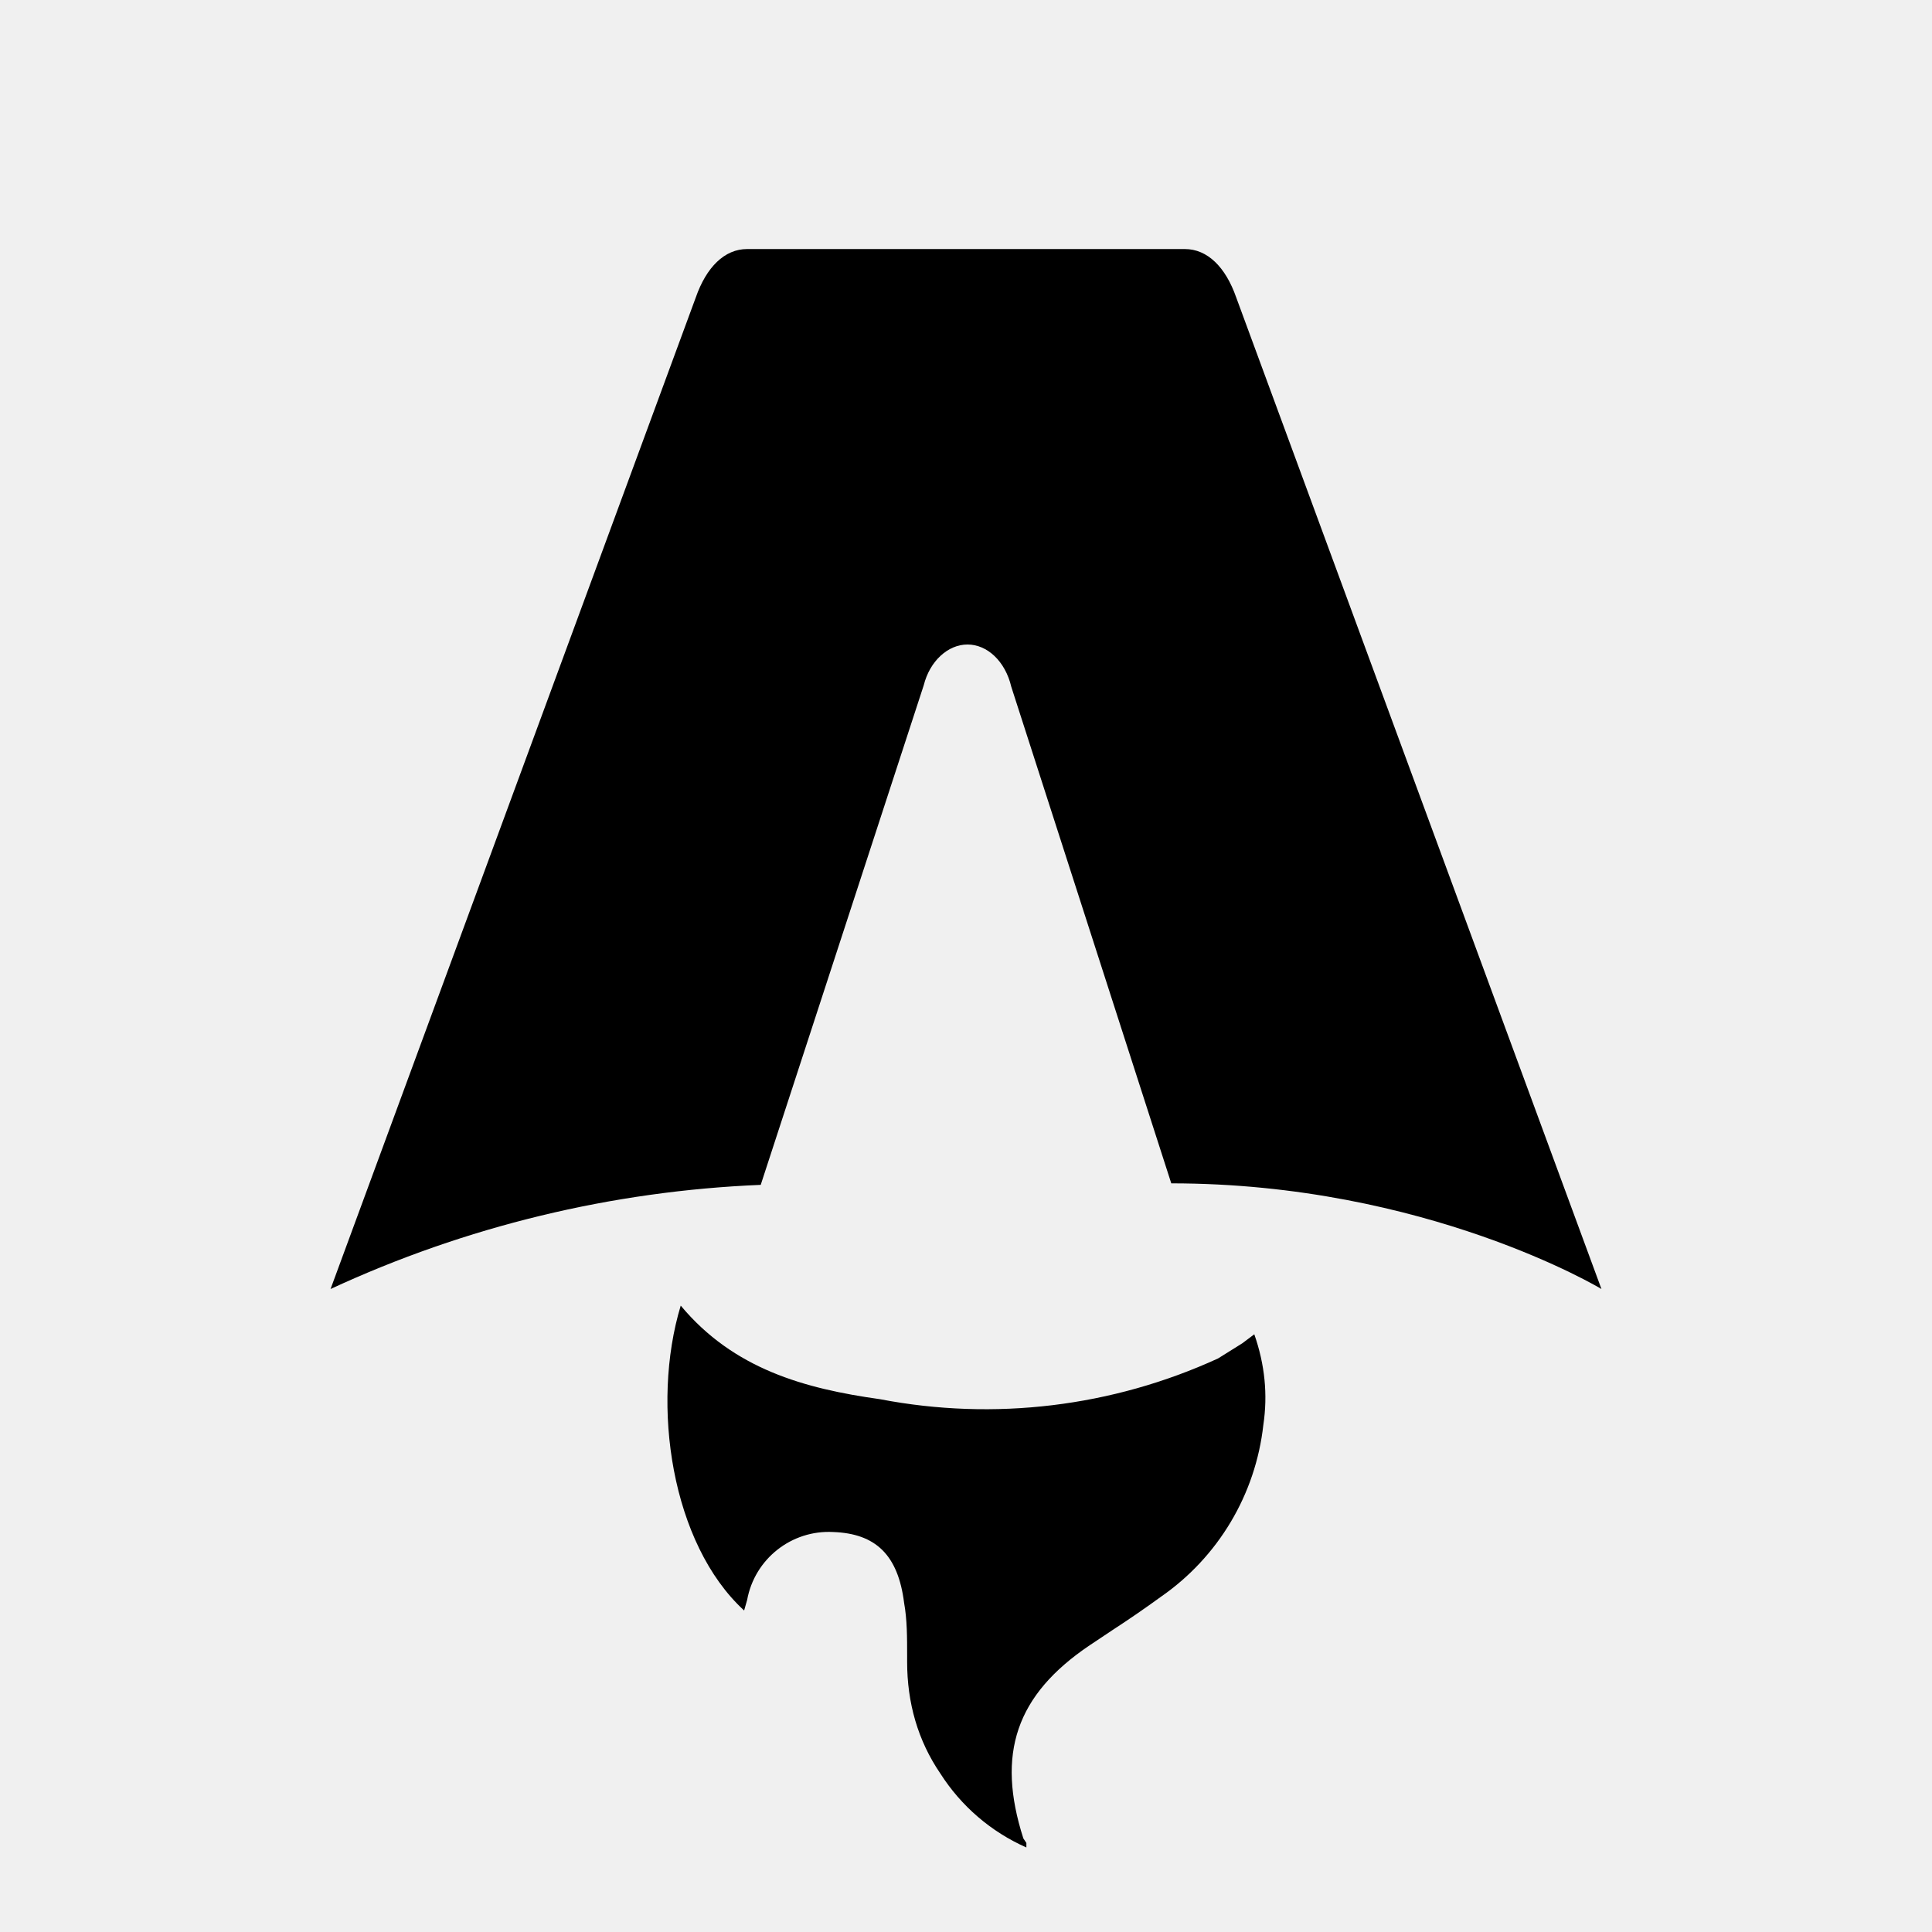
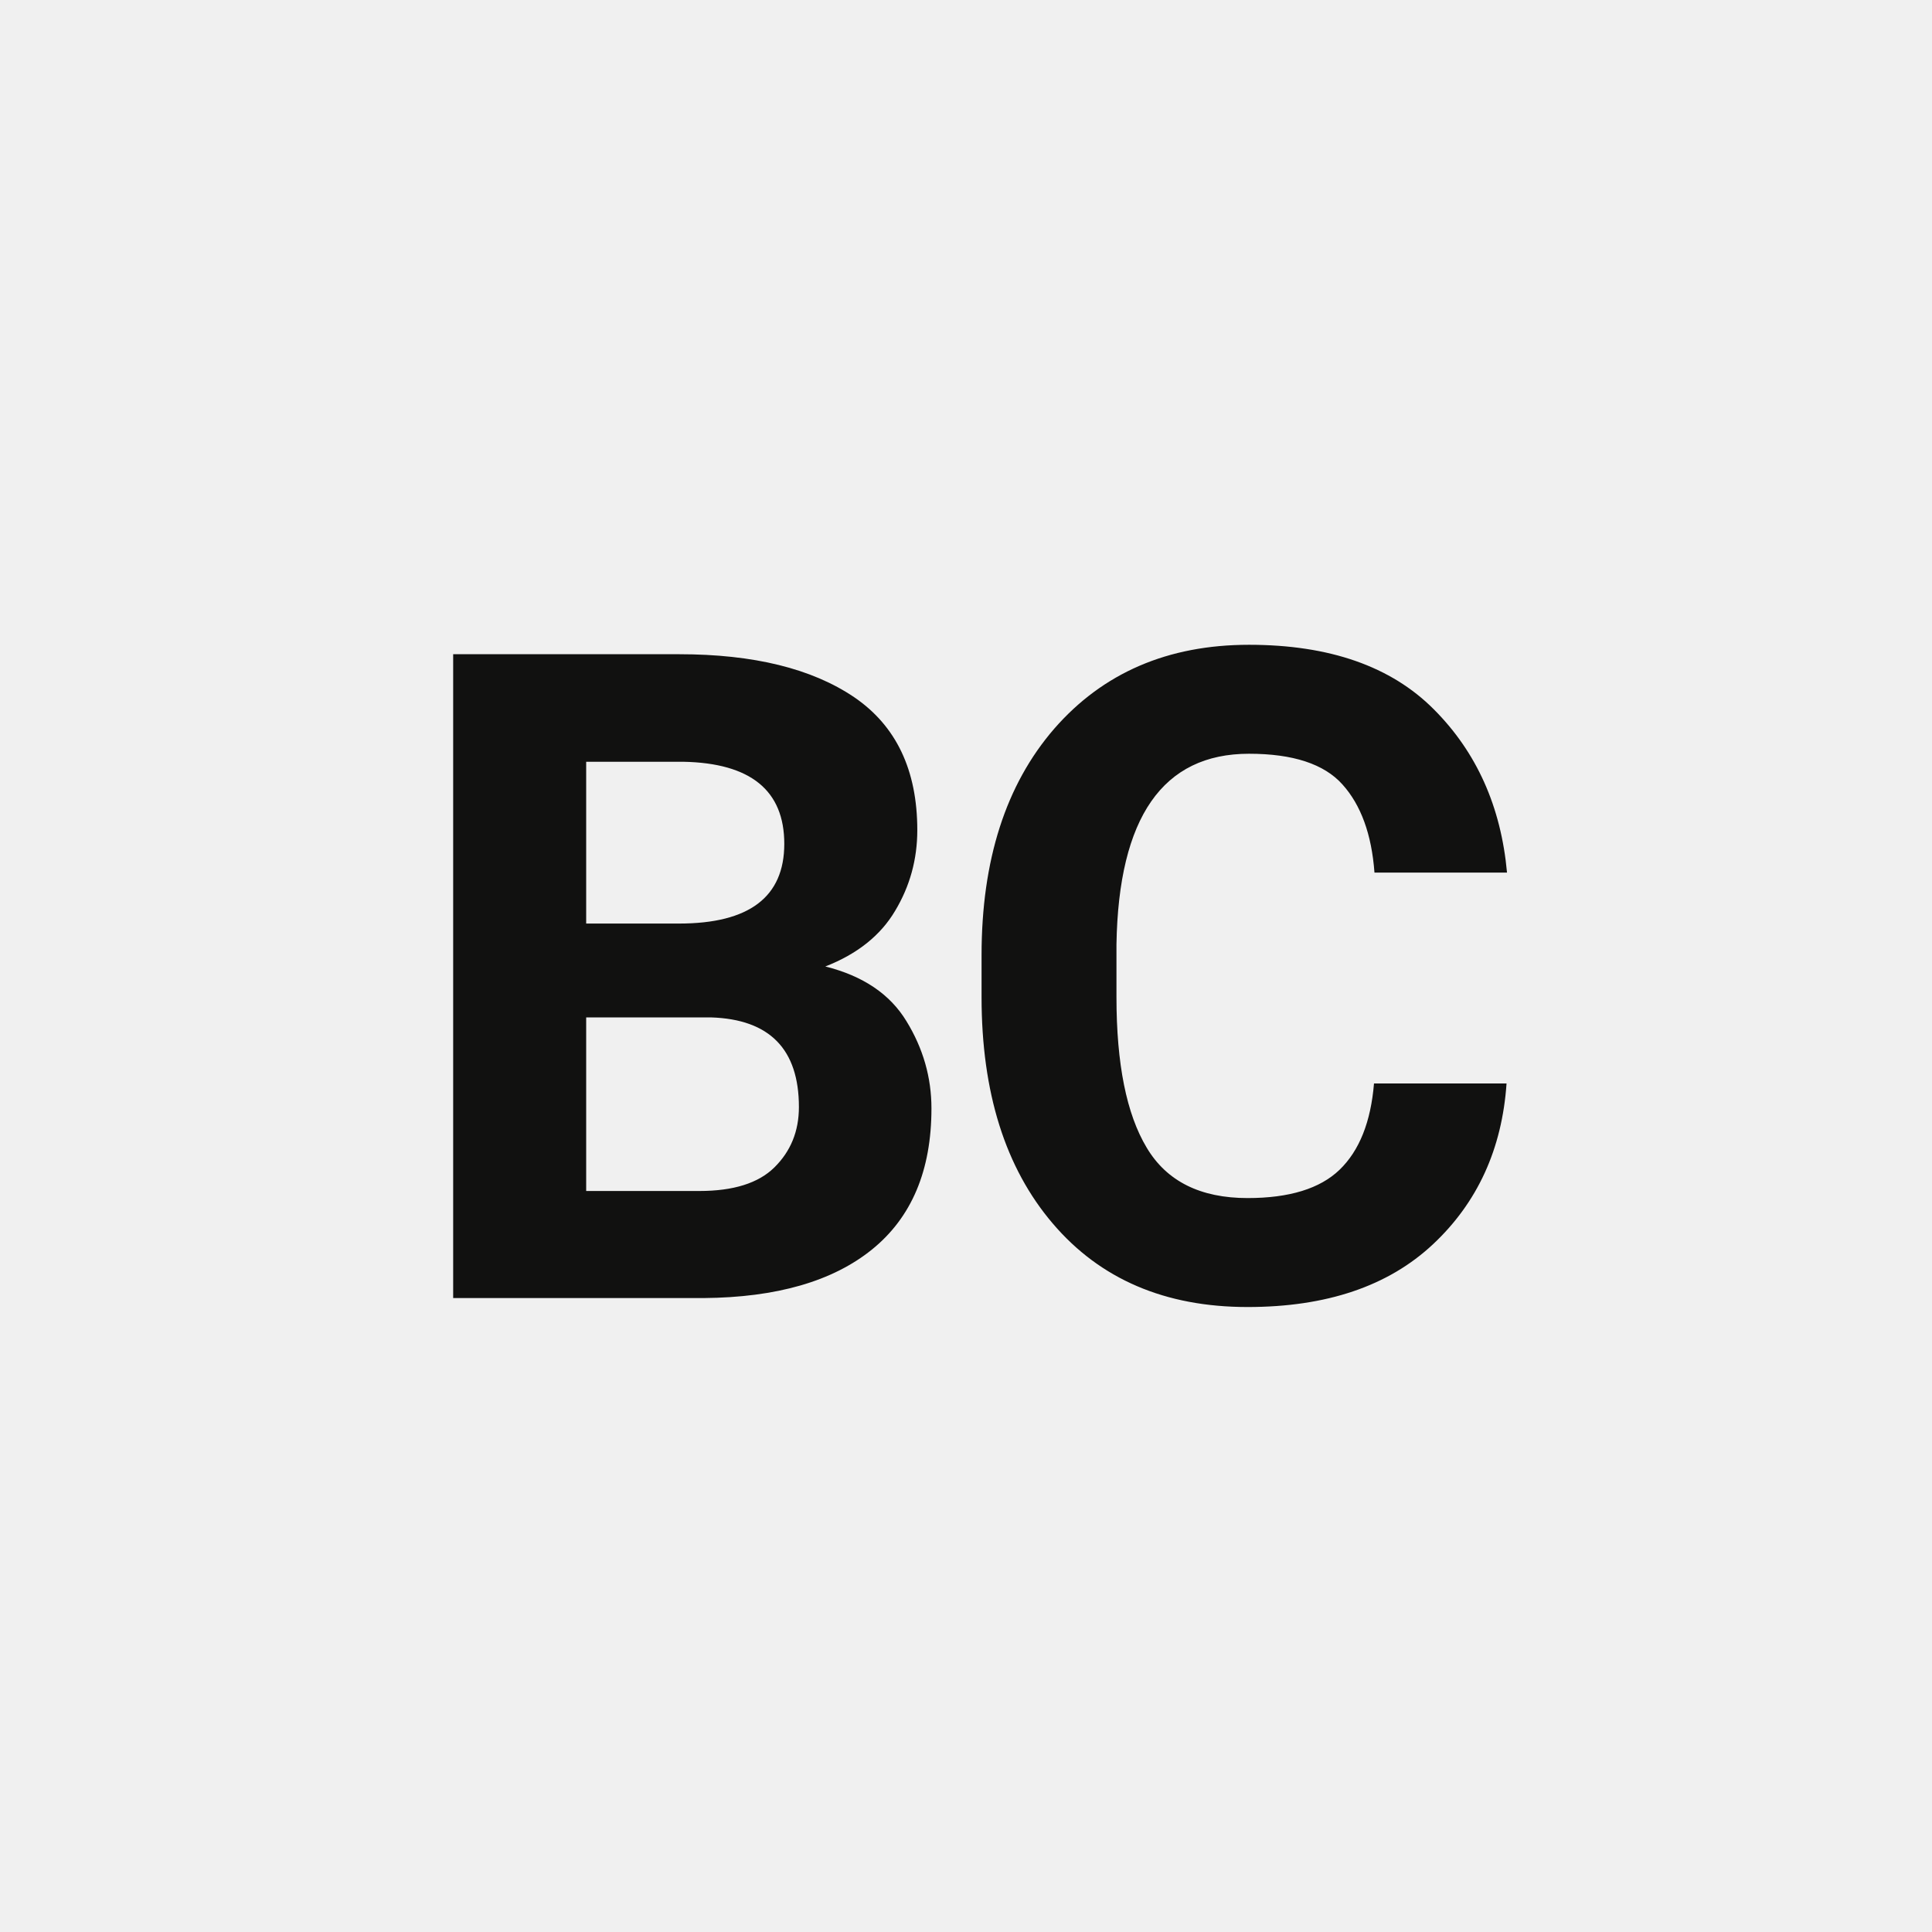
- <svg xmlns="http://www.w3.org/2000/svg" fill="none" viewBox="0 0 128 128">
-   <path d="M50.4 78.5a75.1 75.1 0 0 0-28.5 6.9l24.2-65.7c.7-2 1.9-3.2 3.4-3.2h29c1.5 0 2.7 1.2 3.4 3.2l24.2 65.7s-11.6-7-28.5-7L67 45.5c-.4-1.7-1.6-2.8-2.9-2.8-1.3 0-2.5 1.1-2.9 2.7L50.4 78.5Zm-1.1 28.2Zm-4.2-20.2c-2 6.6-.6 15.8 4.2 20.2a17.5 17.5 0 0 1 .2-.7 5.5 5.5 0 0 1 5.7-4.5c2.8.1 4.3 1.5 4.7 4.7.2 1.1.2 2.3.2 3.5v.4c0 2.7.7 5.2 2.2 7.4a13 13 0 0 0 5.7 4.9v-.3l-.2-.3c-1.8-5.6-.5-9.5 4.4-12.8l1.5-1a73 73 0 0 0 3.2-2.2 16 16 0 0 0 6.8-11.4c.3-2 .1-4-.6-6l-.8.6-1.6 1a37 37 0 0 1-22.4 2.7c-5-.7-9.7-2-13.2-6.2Z" />
+ <svg xmlns="http://www.w3.org/2000/svg" viewBox="0 0 64 64">
+   <text x="32" y="43" font-family="-apple-system,BlinkMacSystemFont,'Segoe UI',Roboto,Helvetica,Arial,sans-serif" font-size="30" font-weight="700" letter-spacing="-1" text-anchor="middle">BC</text>
  <style>
-         path { fill: #000; }
+         text { fill: #111110; }
        @media (prefers-color-scheme: dark) {
-             path { fill: #FFF; }
+             text { fill: #f4f2ec; }
        }
    </style>
</svg>
